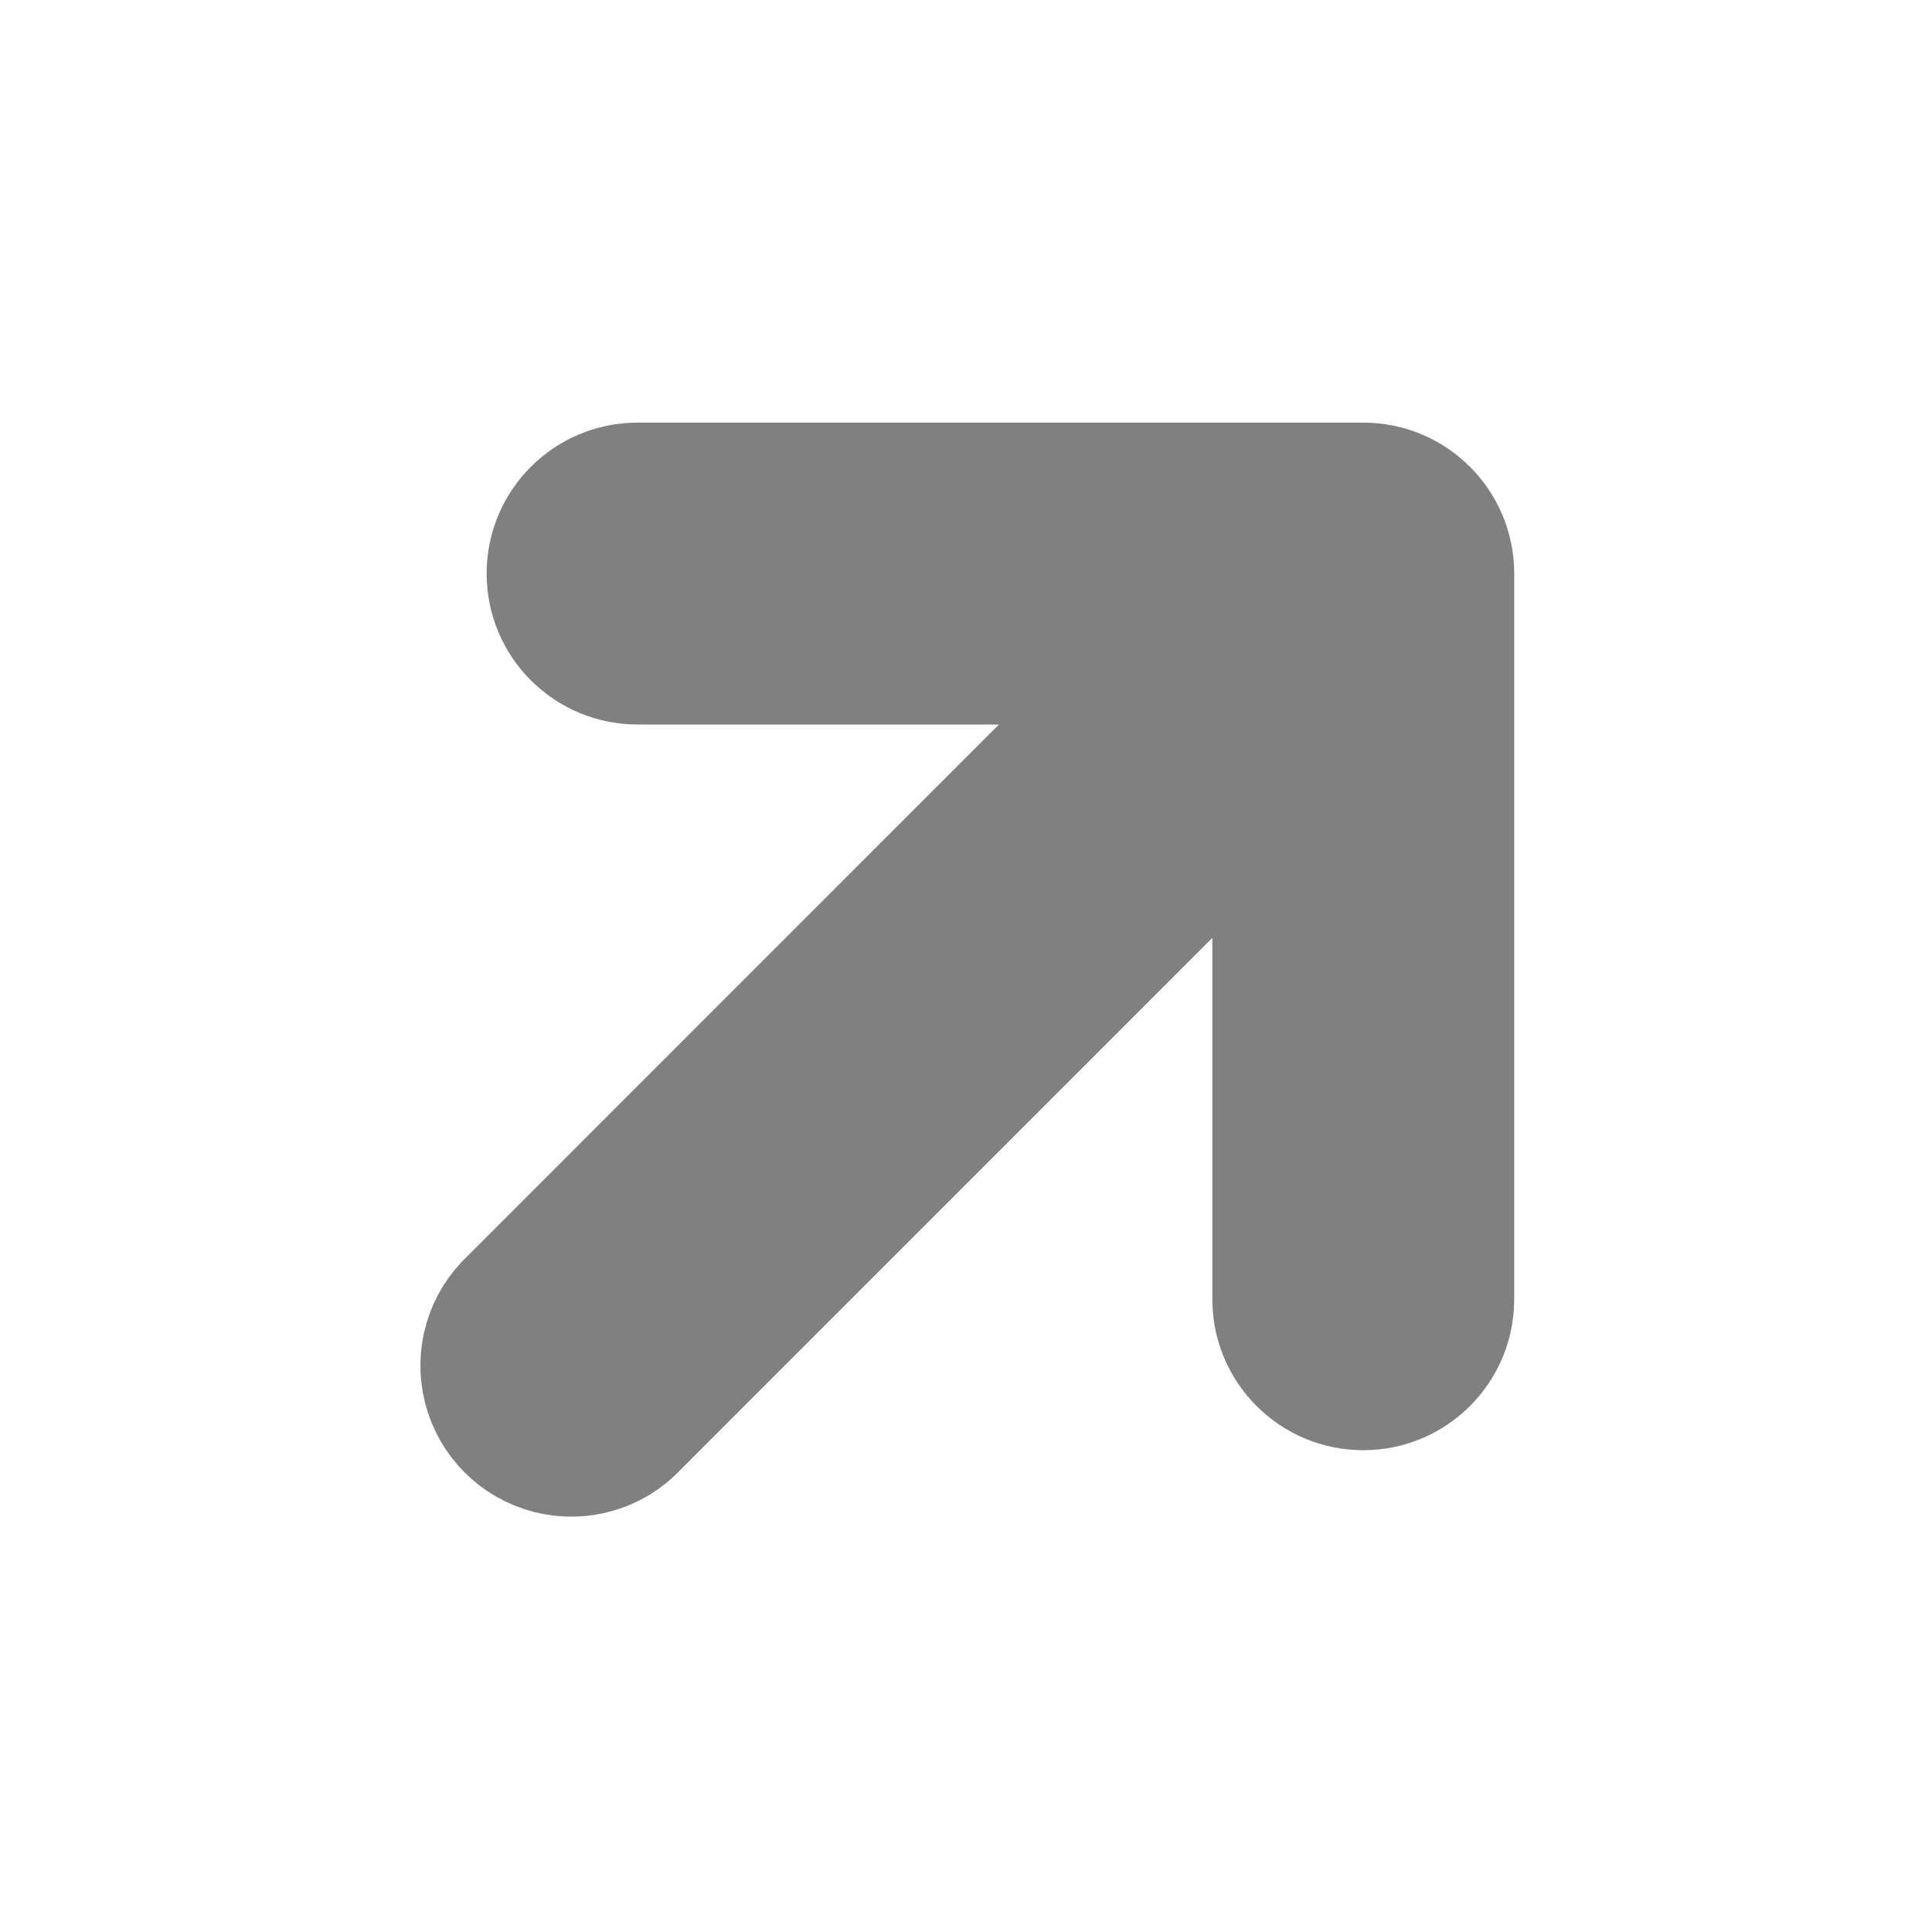
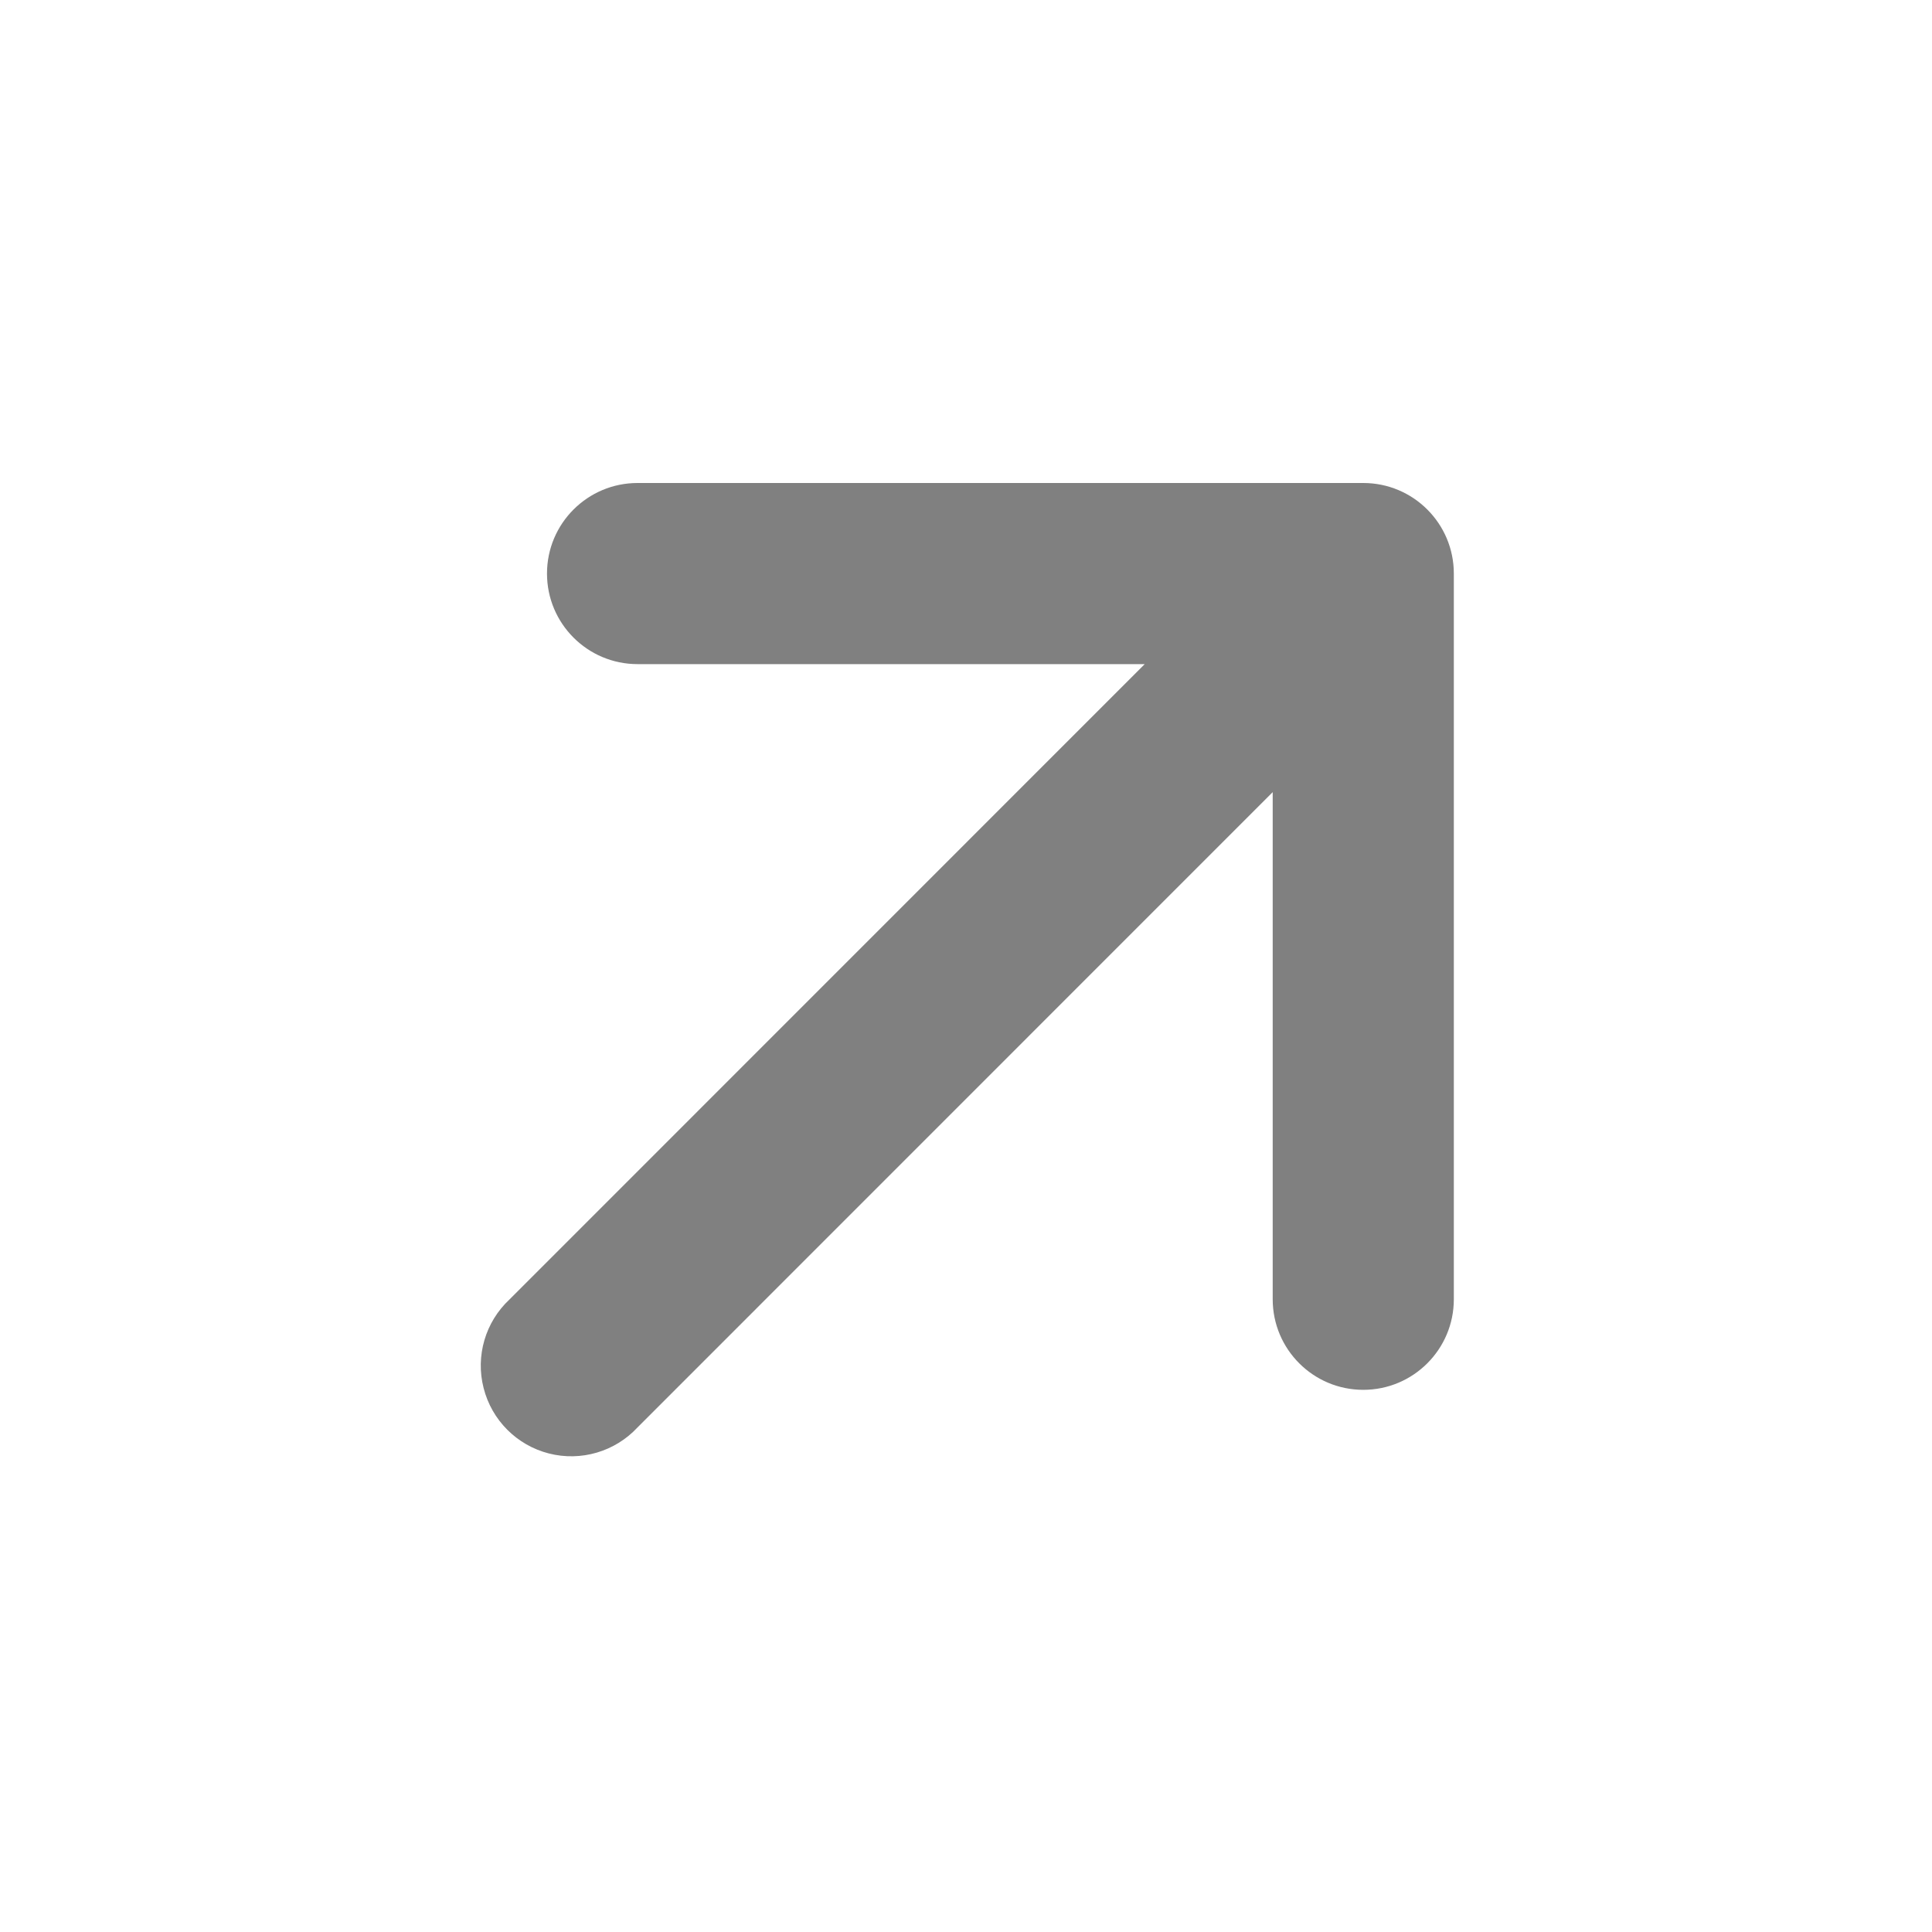
- <svg xmlns="http://www.w3.org/2000/svg" aria-hidden="true" height="16" viewBox="0 0 16 16" version="1.1" width="16" data-view-component="true" fill="#808080" stroke="#808080">
+ <svg xmlns="http://www.w3.org/2000/svg" aria-hidden="true" height="16" viewBox="0 0 16 16" version="1.1" width="16" data-view-component="true" fill="#808080" stroke="None">
  <path d="M4.53 4.75A.75.75 0 0 1 5.28 4h6.01a.75.75 0 0 1 .75.75v6.01a.75.75 0 0 1-1.5 0v-4.2l-5.26 5.261a.749.749 0 0 1-1.275-.326.749.749 0 0 1 .215-.734L9.48 5.5h-4.2a.75.75 0 0 1-.75-.75Z" />
</svg>
